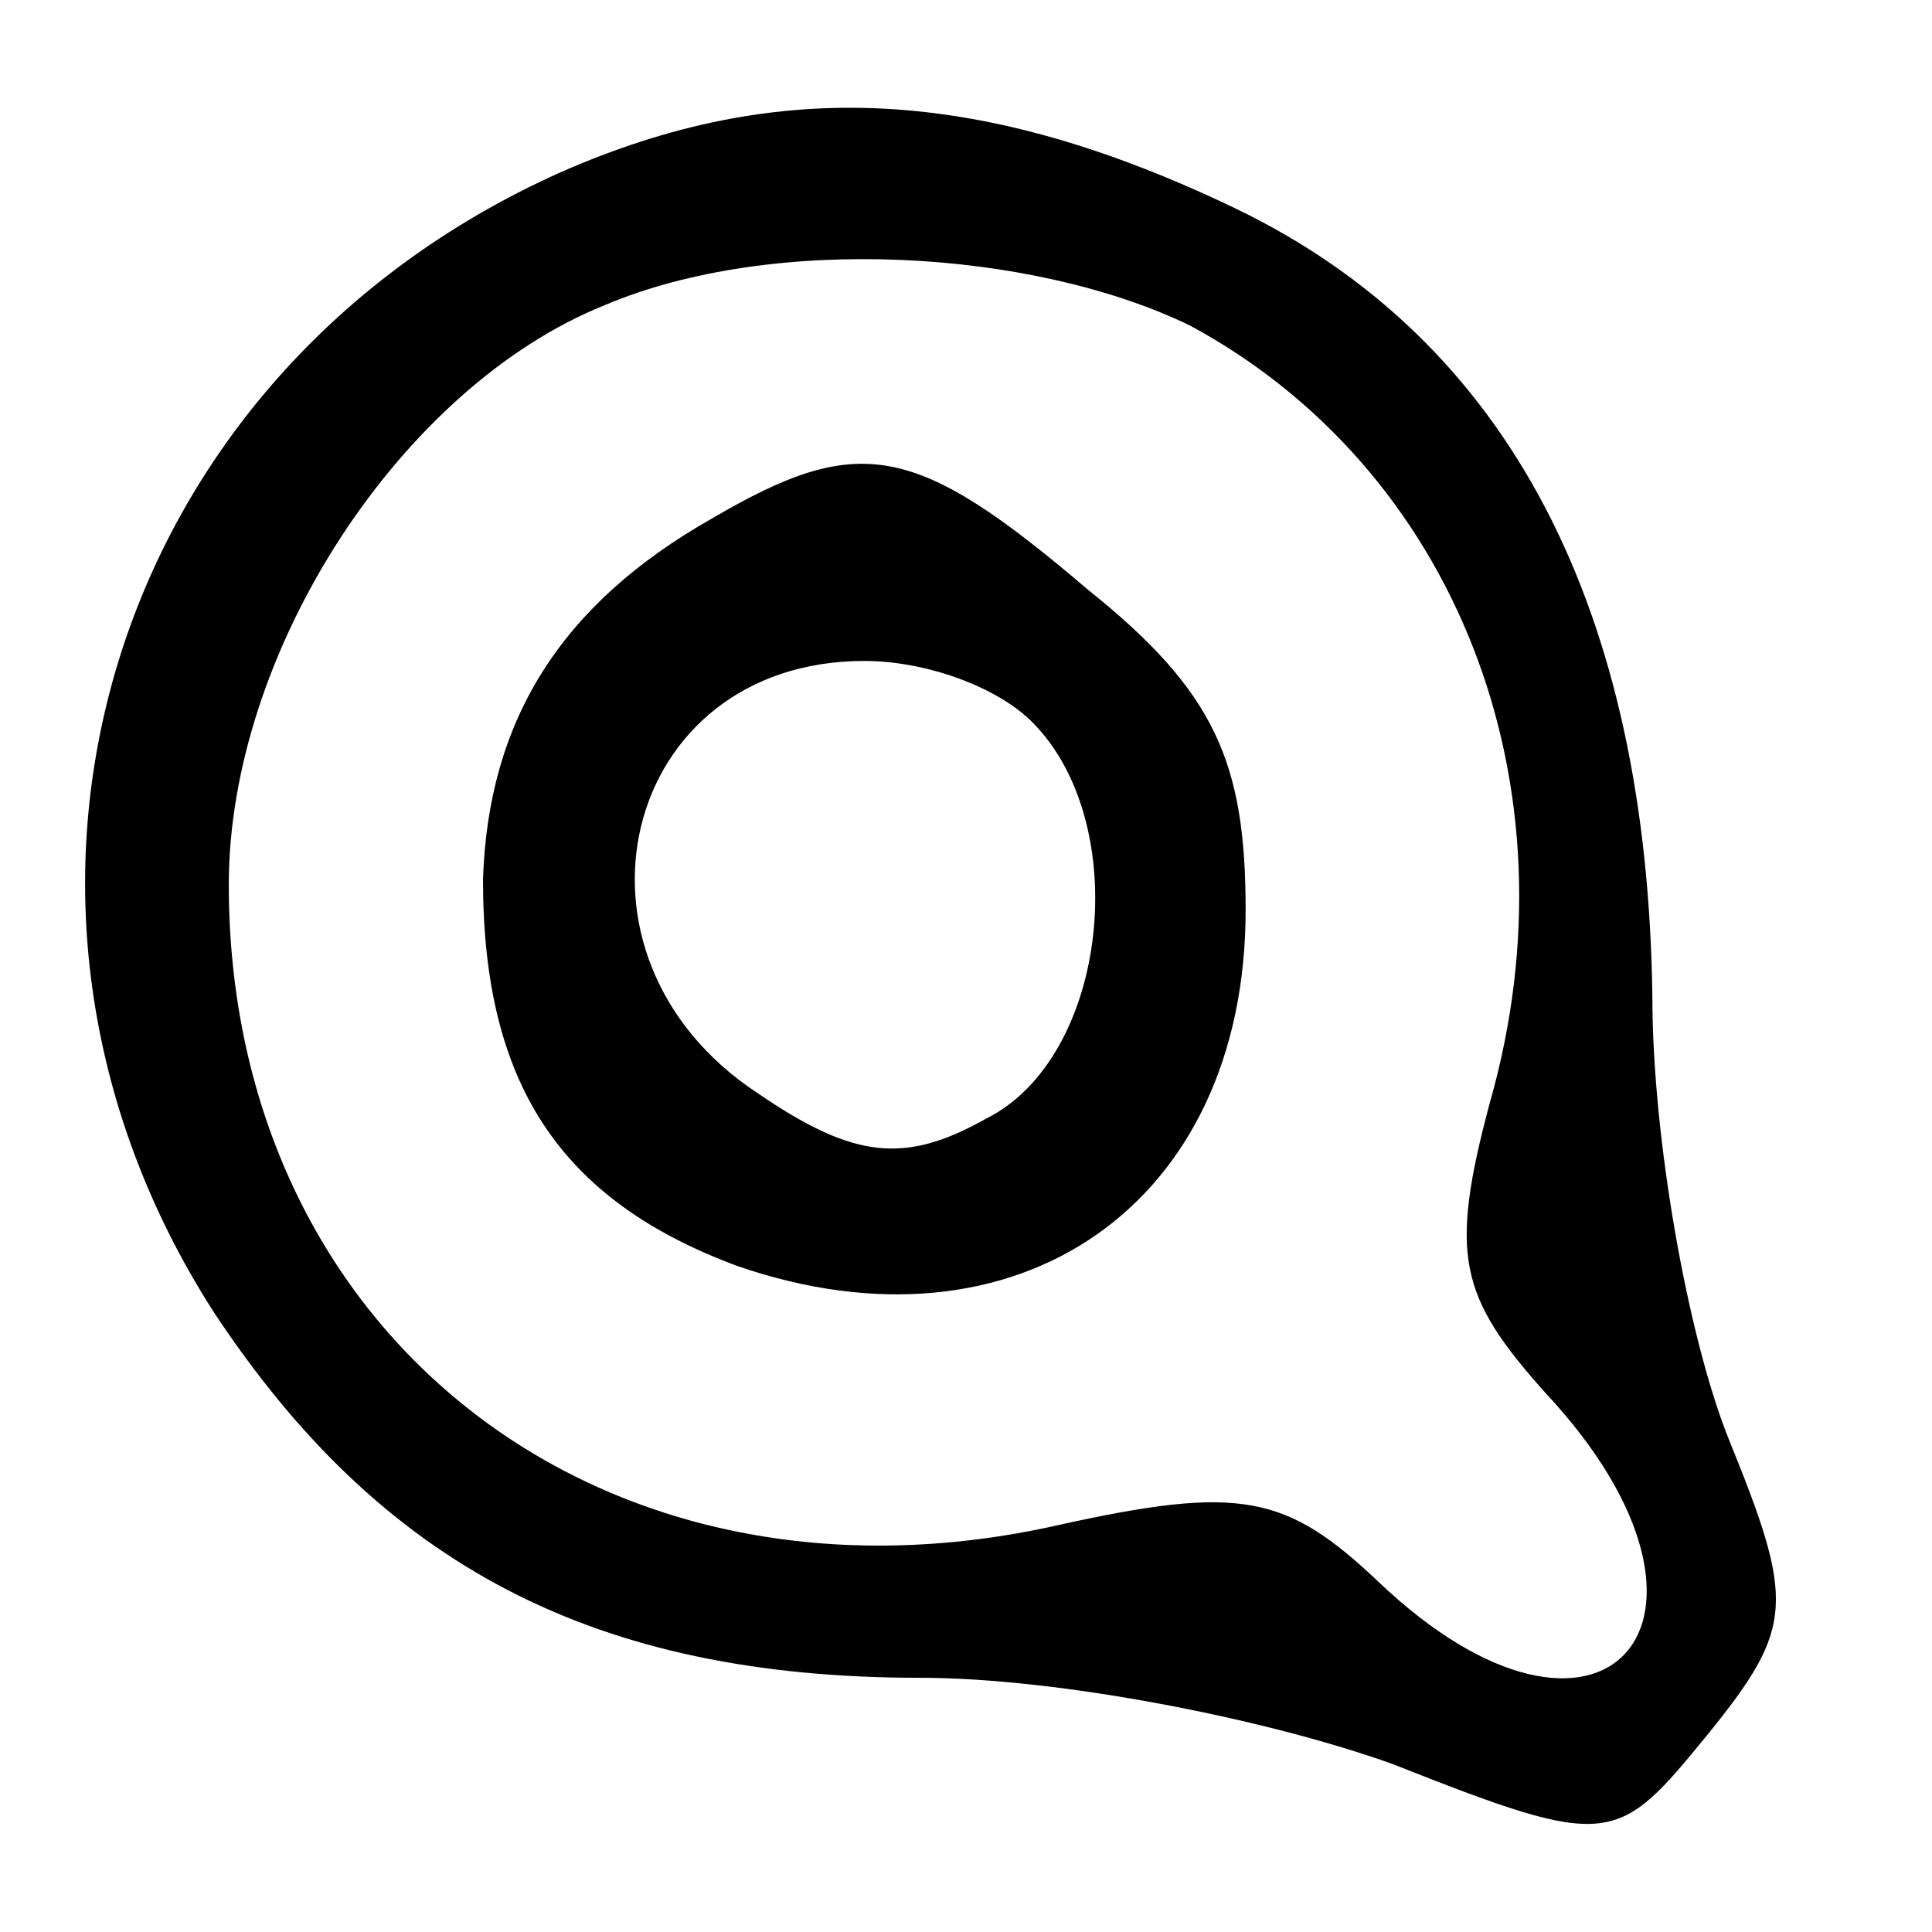
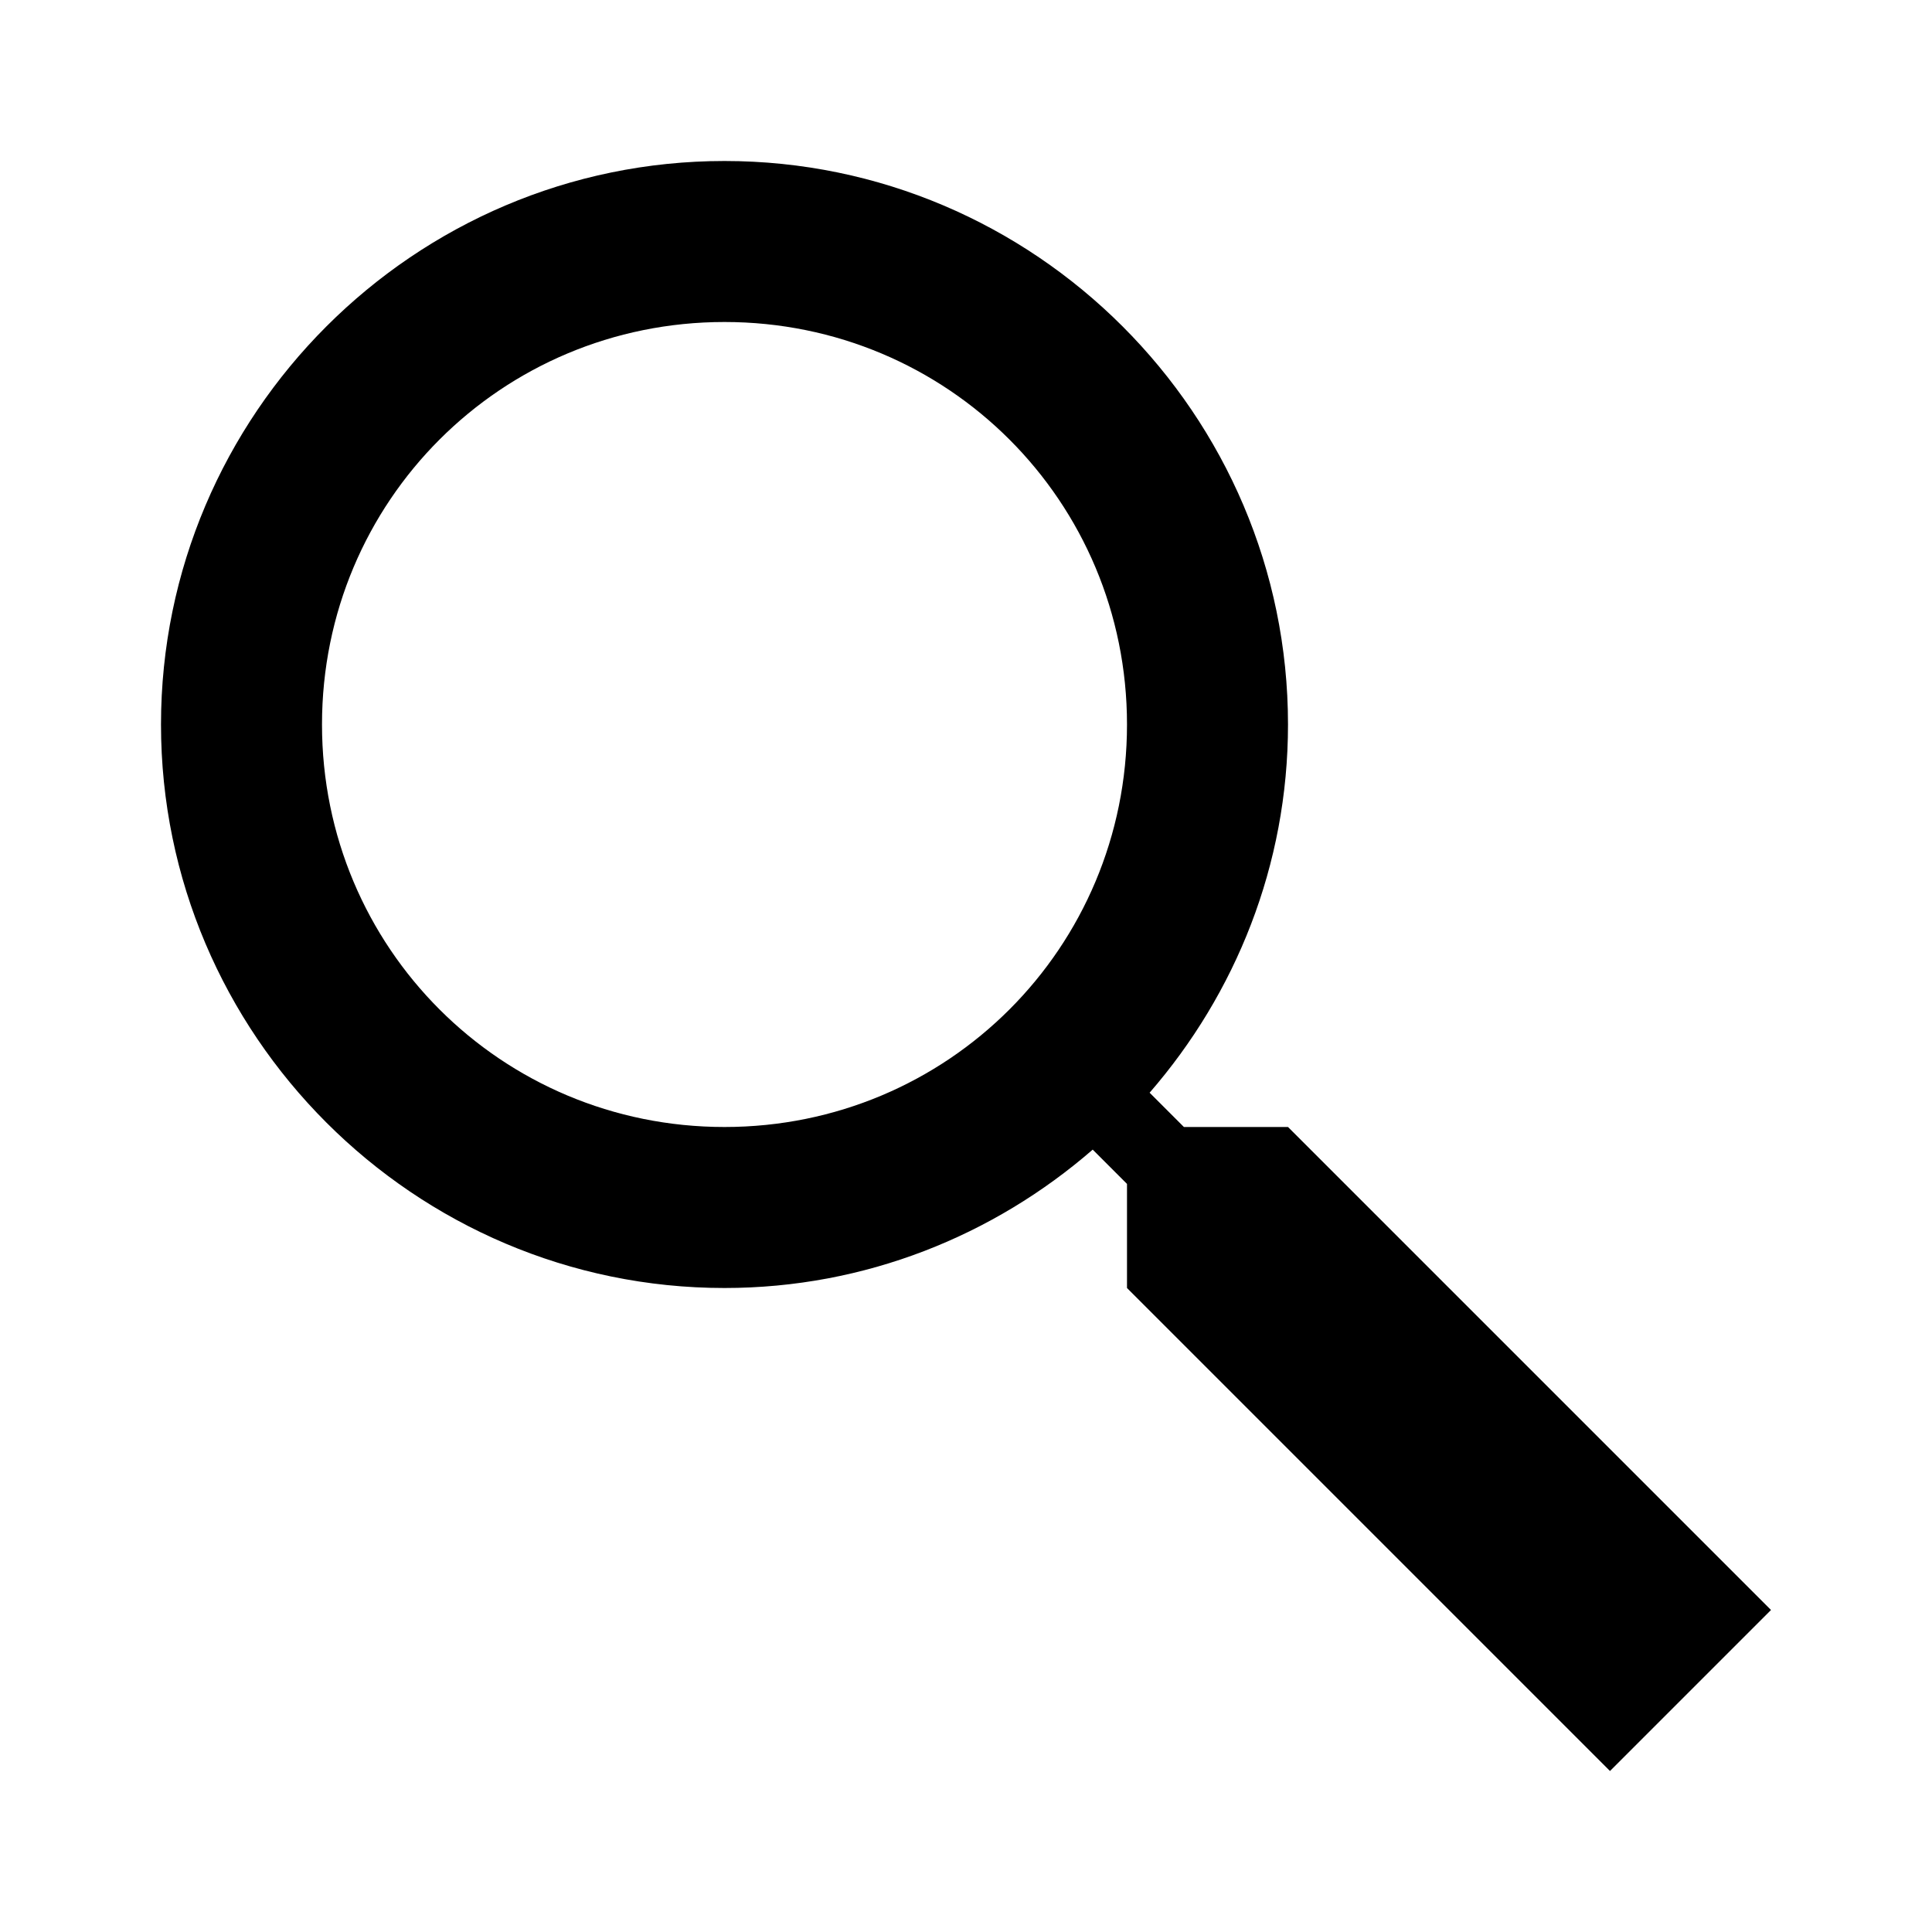
- <svg xmlns="http://www.w3.org/2000/svg" version="1.0" width="60px" height="60px" viewBox="0 0 37 38" preserveAspectRatio="xMidYMid meet">
-   <g transform="translate(0,38) scale(0.1,-0.1)" stroke="none">
-     <path d="M105 346 c-89 -40 -120 -143 -68 -224 33 -50 75 -72 139 -72 27 0 68 -8 93 -17 43 -17 44 -16 62 6 17 21 17 26 4 58 -8 20 -15 59 -15 87 -1 76 -28 129 -82 155 -50 24 -90 26 -133 7z m124 -30 c52 -28 77 -90 59 -153 -8 -30 -6 -38 11 -57 42 -45 11 -79 -33 -37 -18 17 -27 19 -63 11 -89 -20 -163 37 -163 126 0 46 34 98 74 114 33 14 84 11 115 -4z" />
-     <path d="M135 278 c-30 -17 -44 -40 -45 -71 0 -40 15 -63 50 -76 55 -19 100 12 100 70 0 29 -6 43 -31 63 -34 29 -45 31 -74 14z m63 -40 c20 -20 15 -66 -9 -78 -16 -9 -26 -8 -45 5 -41 27 -27 85 21 85 12 0 26 -5 33 -12z" />
-   </g>
+ <svg xmlns="http://www.w3.org/2000/svg" viewBox="0 0 24 24" width="36px" height="36px">
+   <path d="M 9 2 C 5.146 2 2 5.146 2 9 C 2 12.854 5.146 16 9 16 C 10.748 16 12.345 15.348 13.574 14.281  L 14 14.707 L 14 16 L 20 22 L 22 20 L 16 14 L 14.707 14 L 14.281 13.574 C 15.348 12.345 16 10.748 16 9 C 16  5.146 12.854 2 9 2 z M 9 4 C 11.773 4 14 6.227 14 9 C 14 11.773 11.773 14 9 14 C 6.227 14 4 11.773 4 9  C 4 6.227 6.227 4 9 4 z" />
</svg>
